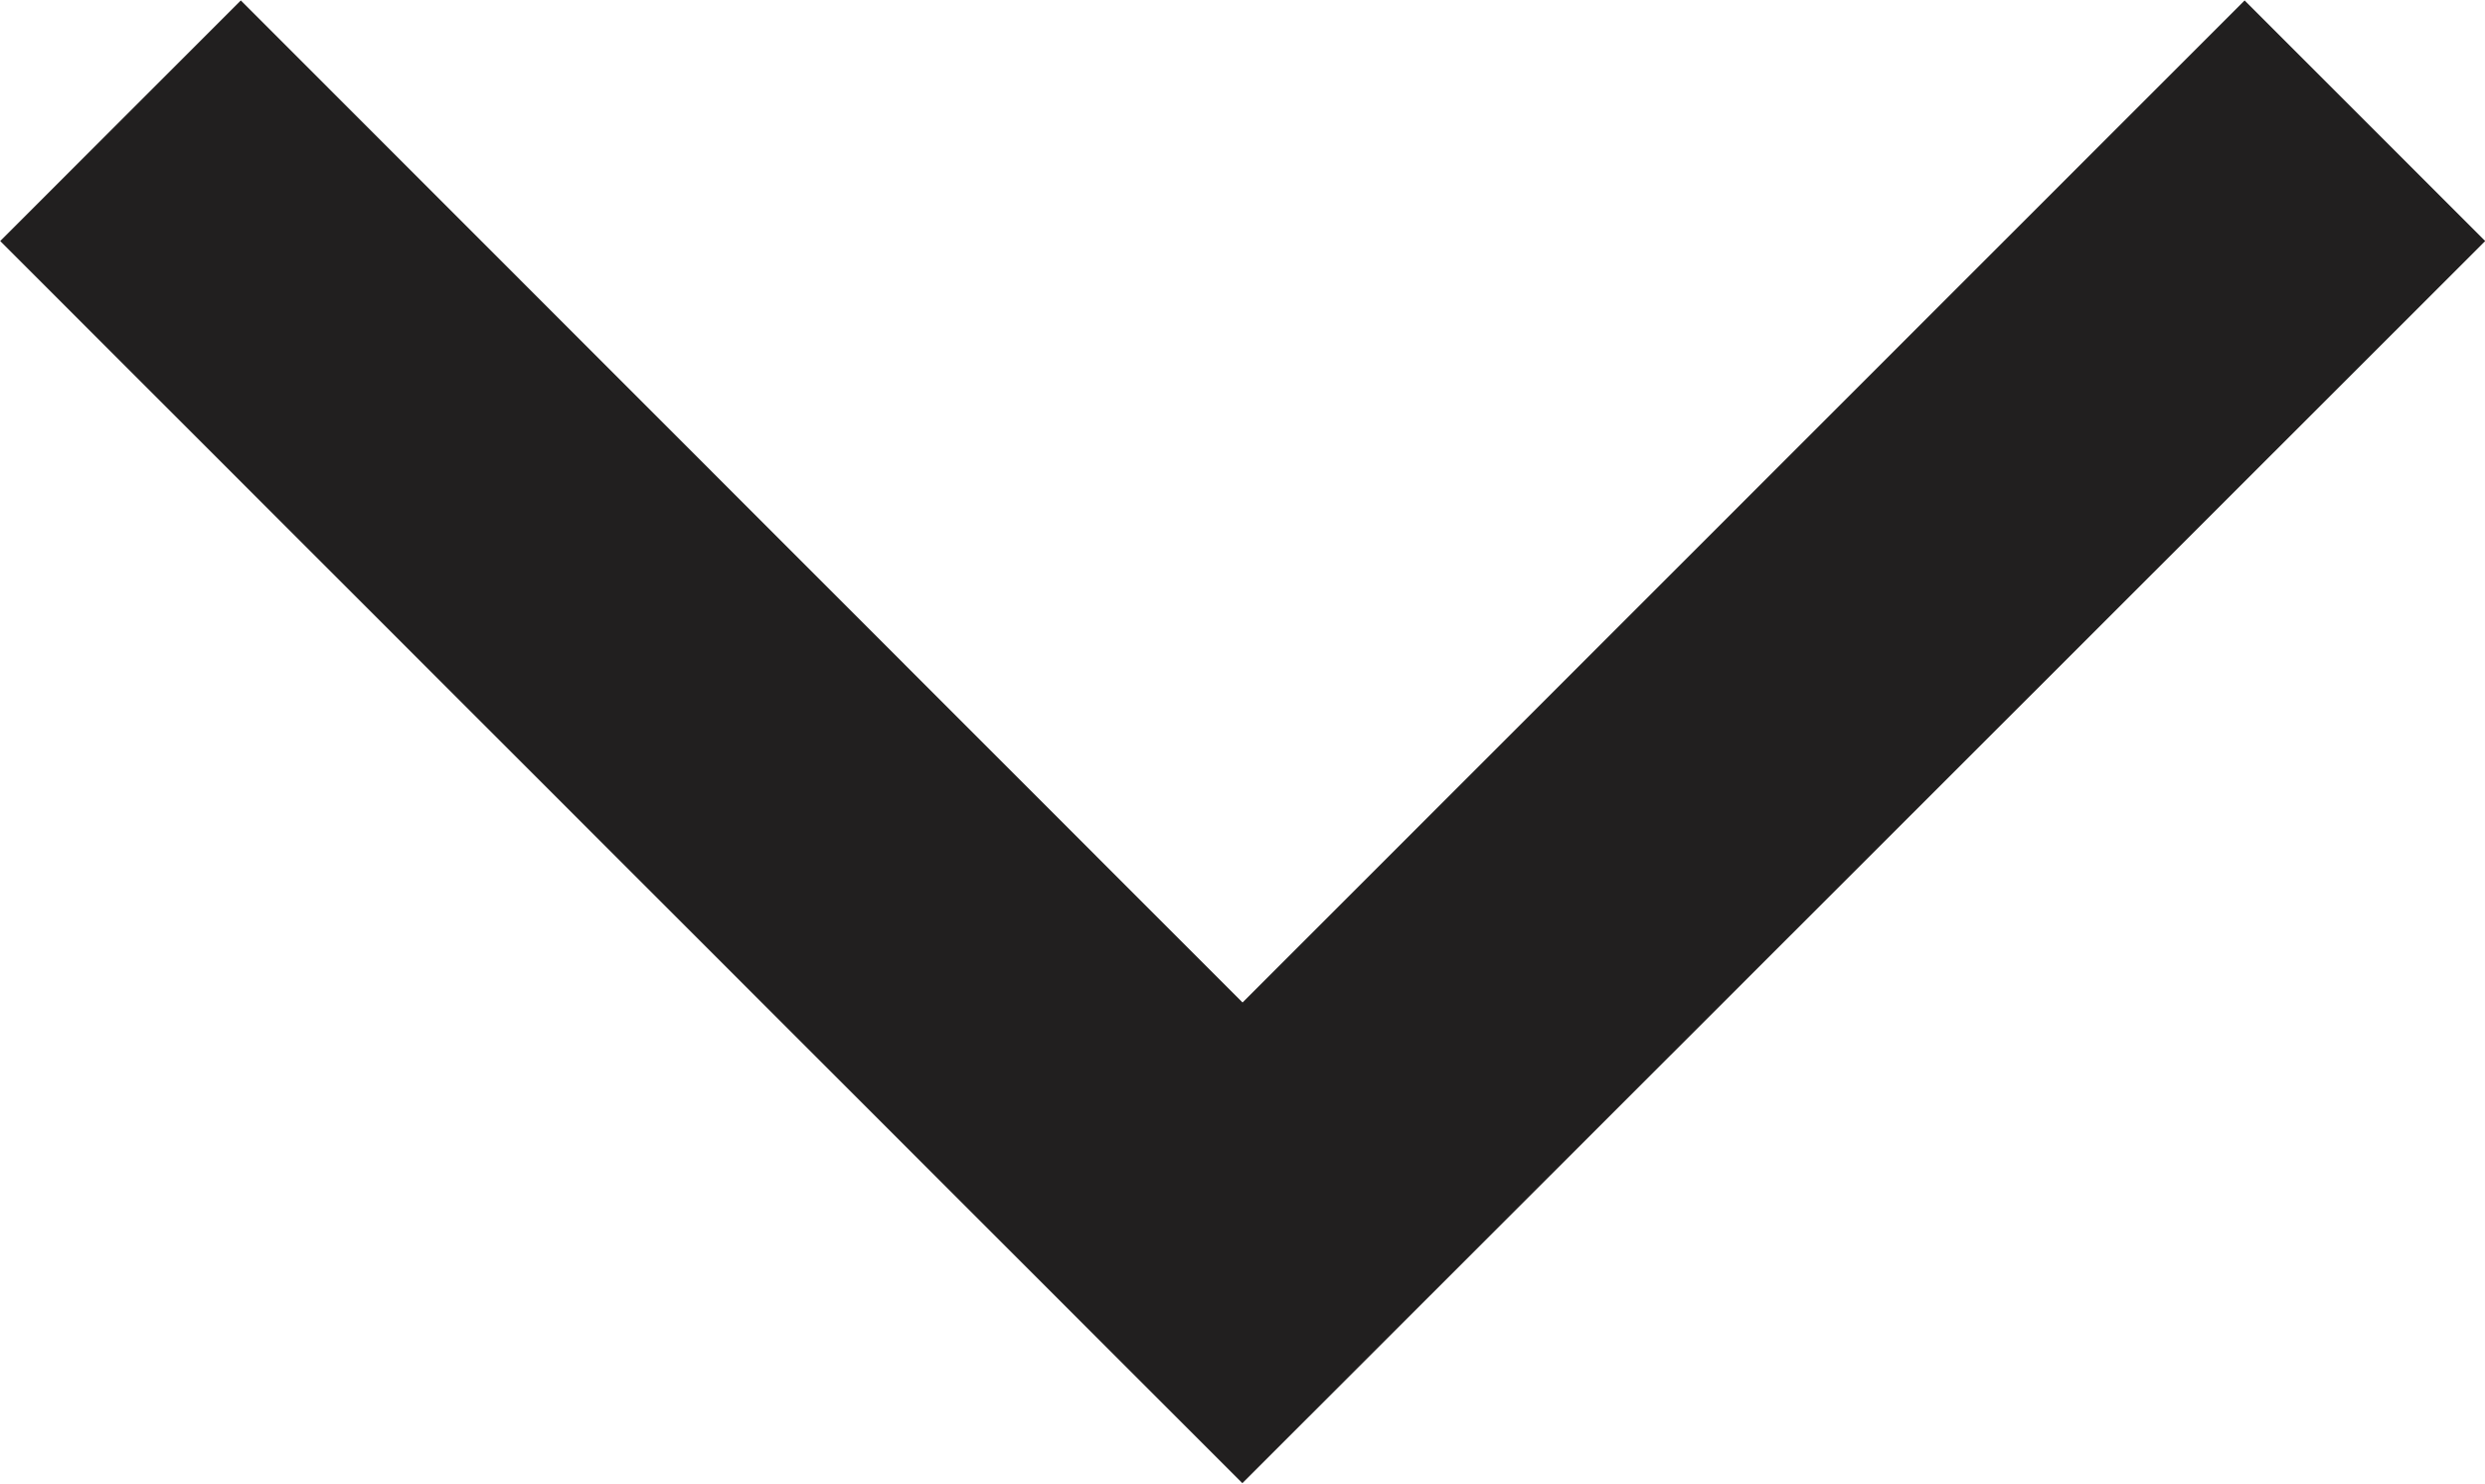
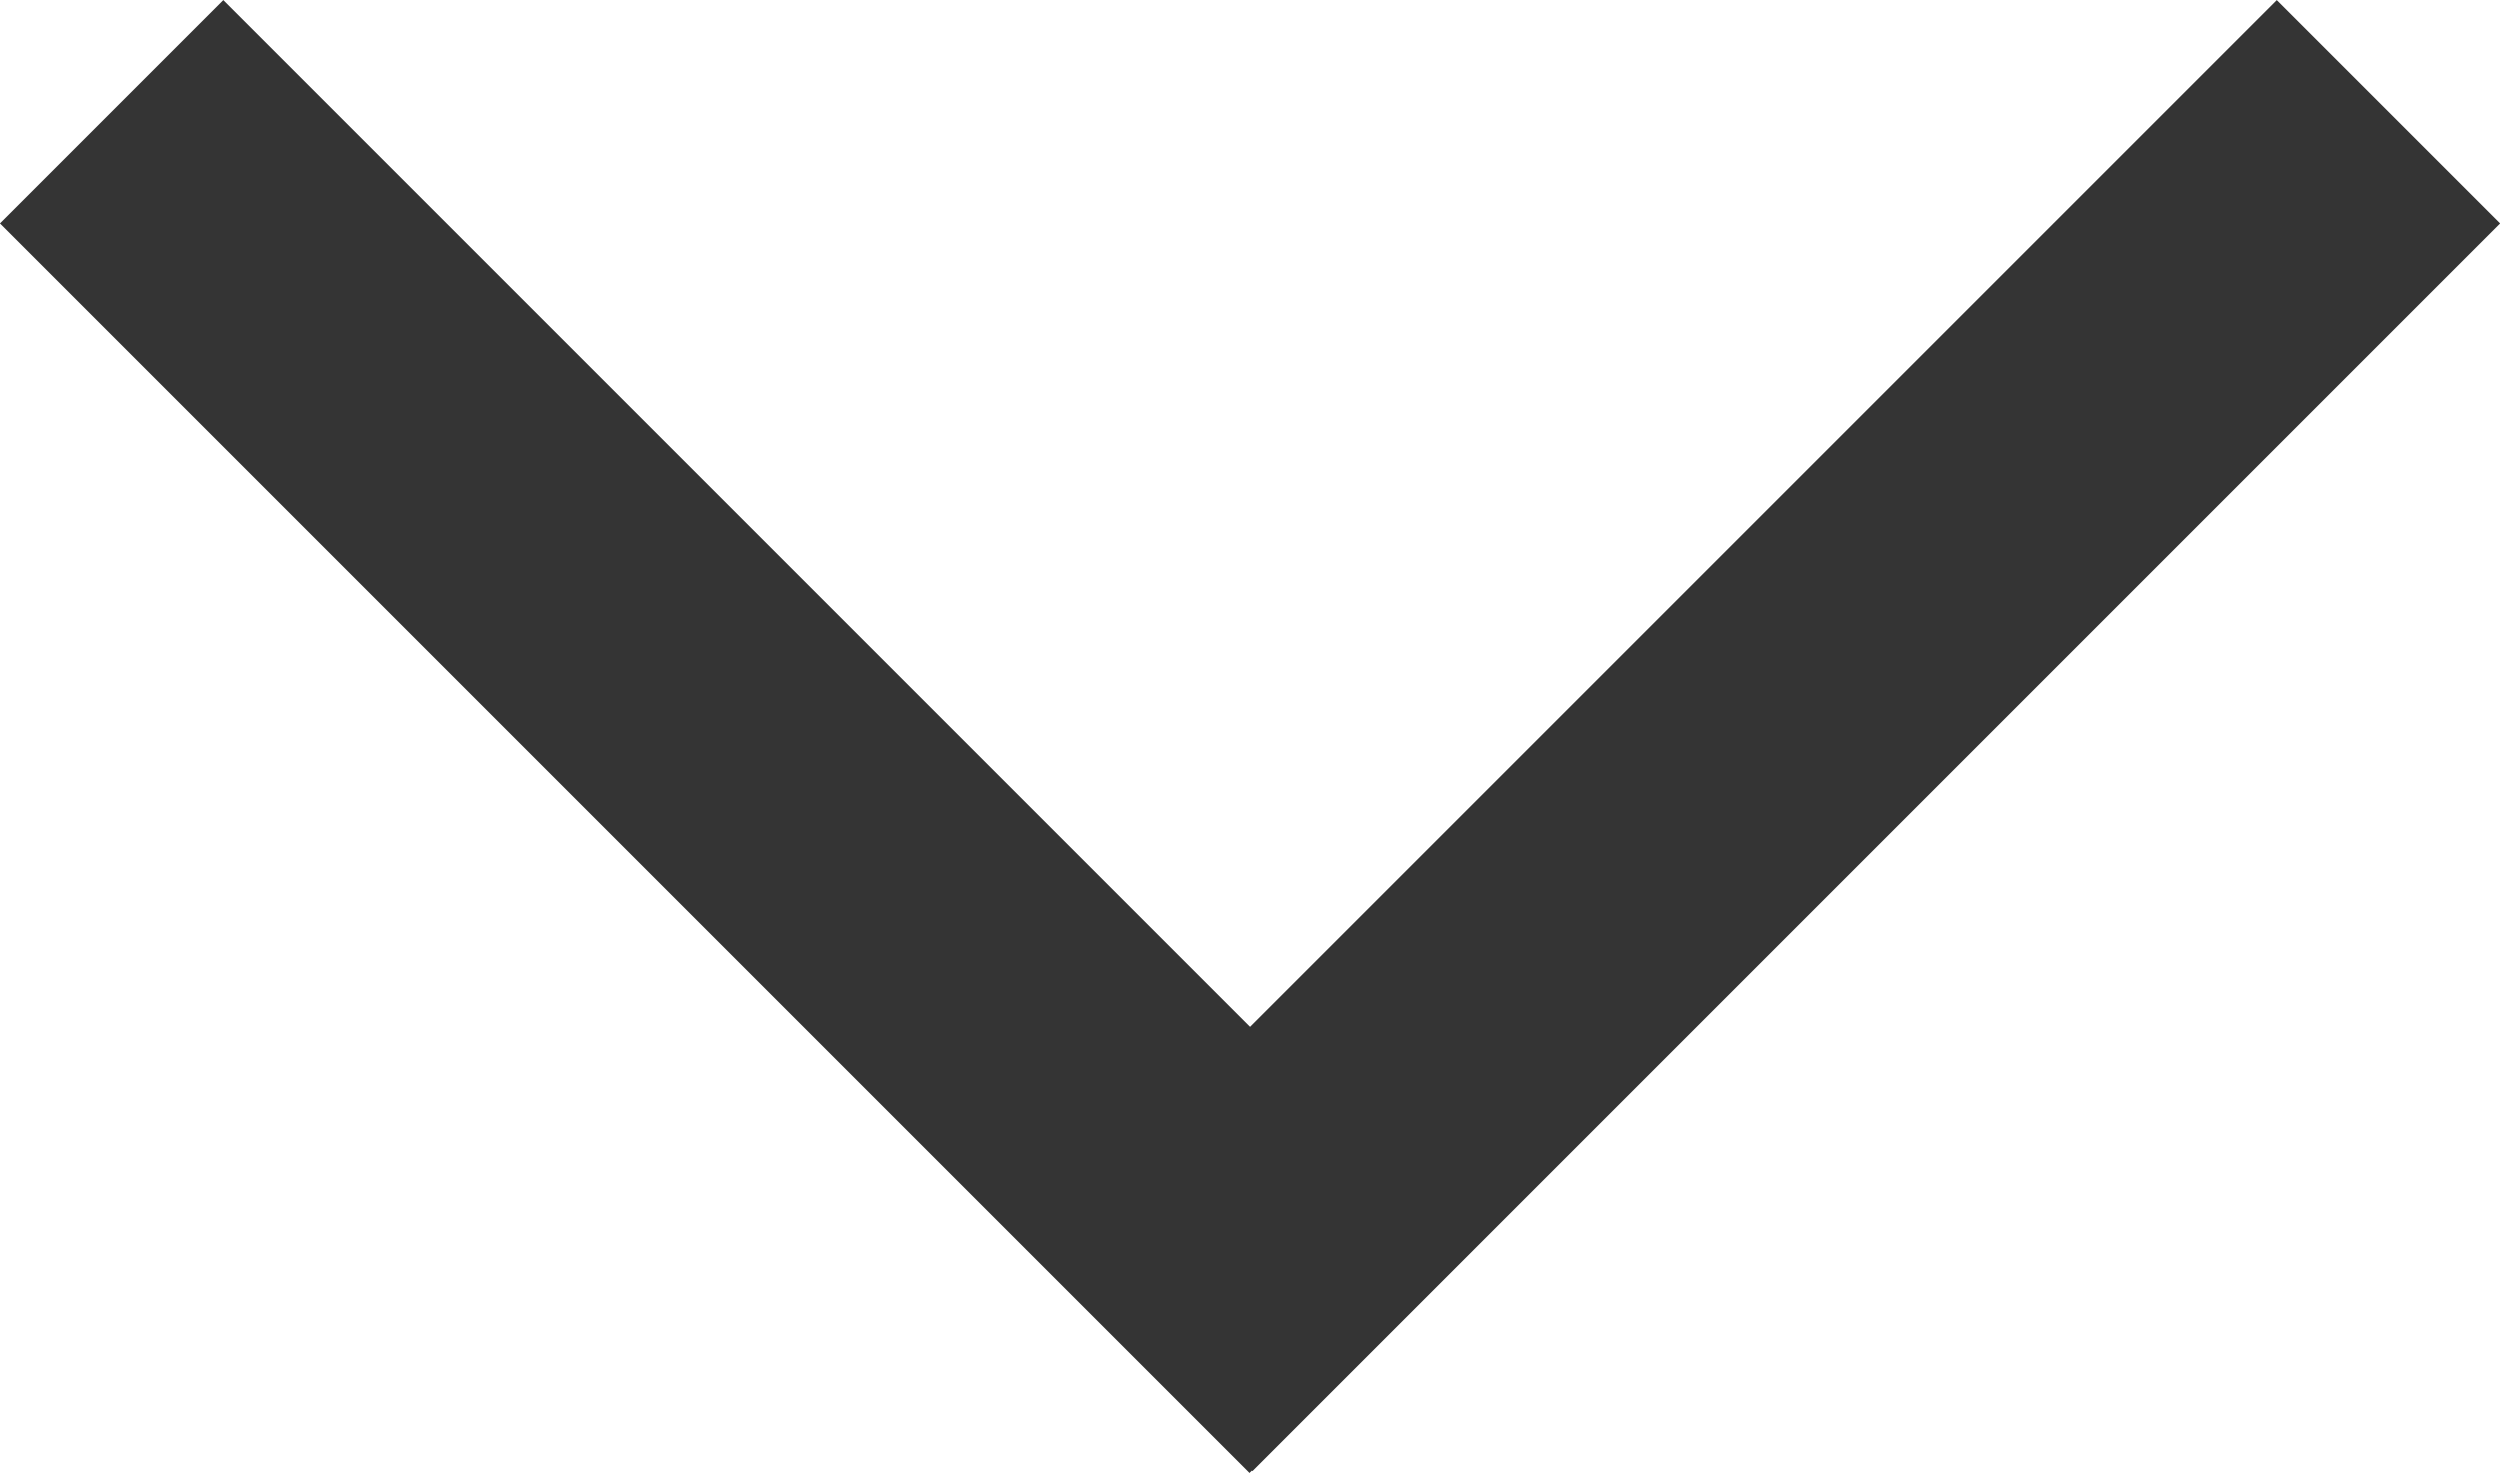
- <svg xmlns="http://www.w3.org/2000/svg" width="14.604" height="8.717" viewBox="0 0 14.604 8.717">
-   <path id="Path_1347" data-name="Path 1347" d="M-13098.688,23834.492l-7.3-7.3,1.414-1.414,5.887,5.889,5.889-5.889,1.414,1.414Z" transform="translate(13105.989 -23825.775)" fill="#211f1f" />
+ <svg xmlns="http://www.w3.org/2000/svg" width="23.744" height="13.988" viewBox="0 0 23.744 13.988">
+   <g id="Group_1703" data-name="Group 1703" transform="translate(-328 1)">
+     <path id="Path_933_-_Outline" data-name="Path 933 - Outline" d="M20061.758,10759.81H20045v-3h16.758Z" transform="translate(-21442.395 6578.593) rotate(-45)" fill="#343434" />
+     <path id="Path_934_-_Outline" data-name="Path 934 - Outline" d="M20061.783,10759.81H20045v-3h16.783Z" transform="translate(-6237.621 -21781.168) rotate(45)" fill="#343434" />
+   </g>
</svg>
